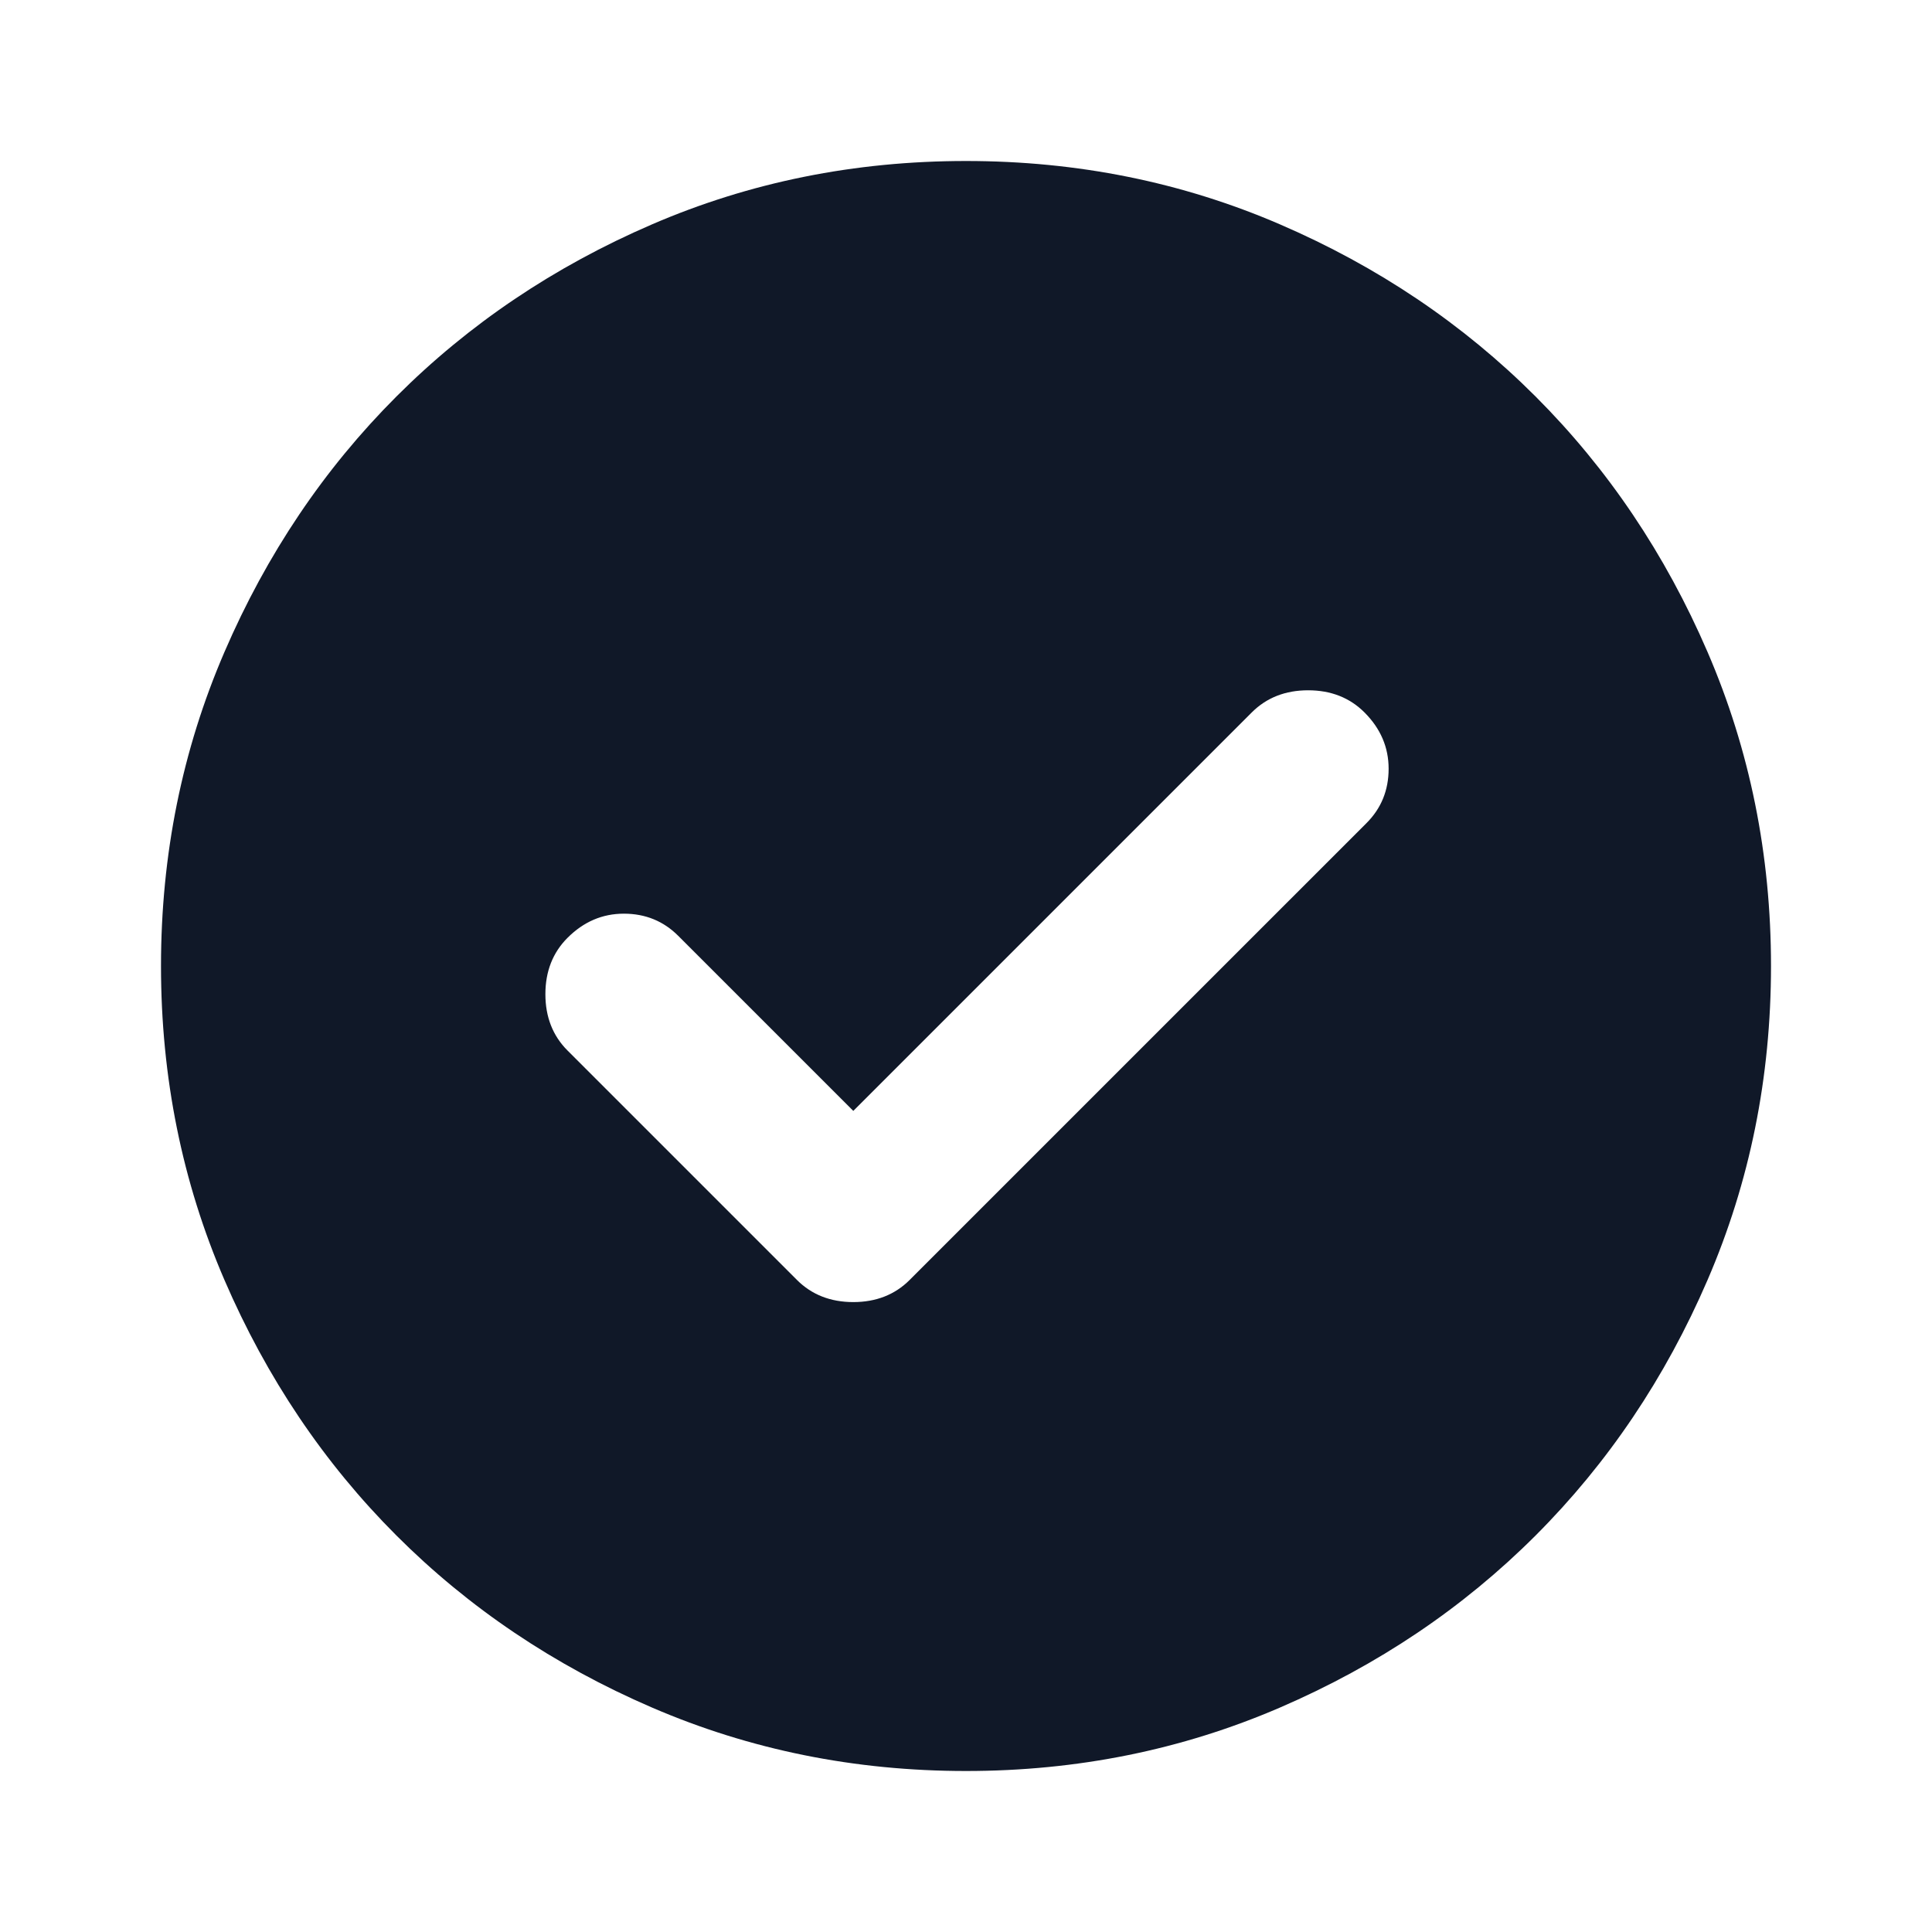
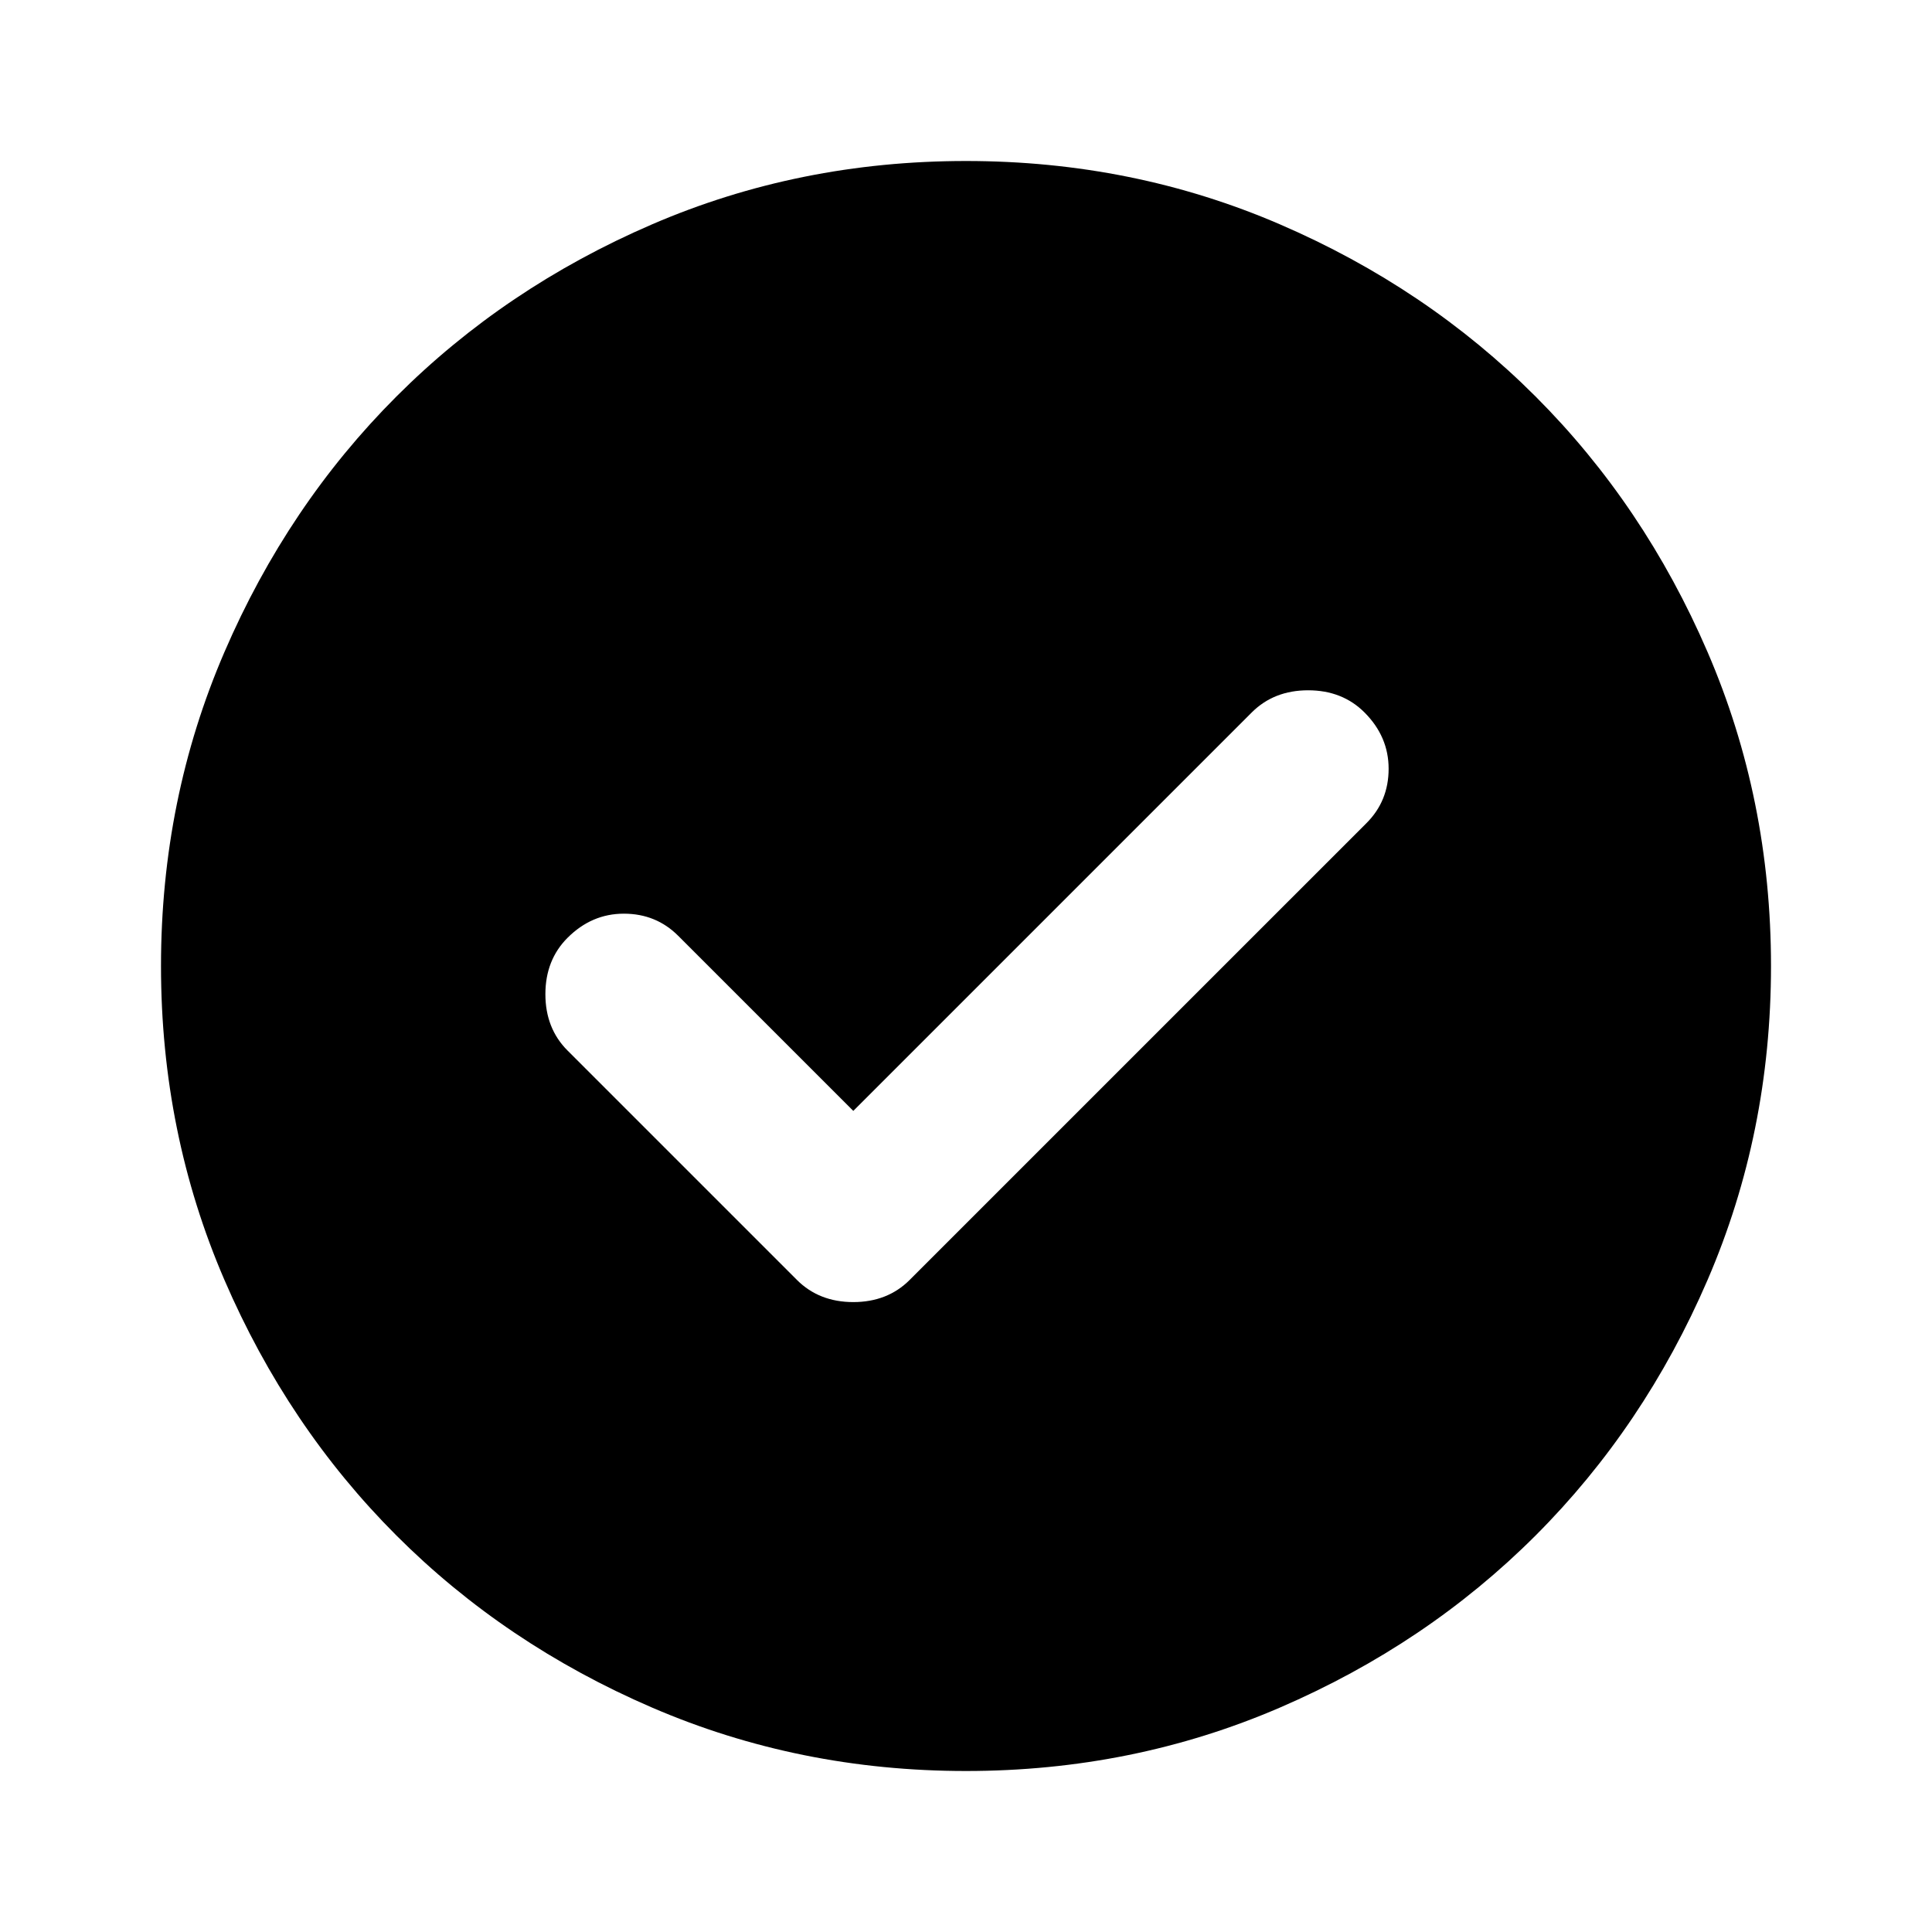
<svg xmlns="http://www.w3.org/2000/svg" width="24" height="24" viewBox="0 0 24 24" fill="none">
-   <path d="M10.6 13.8L8.425 11.625C8.242 11.442 8.017 11.35 7.75 11.35C7.483 11.35 7.25 11.45 7.05 11.65C6.867 11.833 6.775 12.067 6.775 12.35C6.775 12.633 6.867 12.867 7.05 13.05L9.9 15.9C10.083 16.083 10.317 16.175 10.6 16.175C10.883 16.175 11.117 16.083 11.3 15.9L16.975 10.225C17.158 10.042 17.25 9.817 17.25 9.55C17.25 9.283 17.15 9.05 16.95 8.85C16.767 8.667 16.533 8.575 16.25 8.575C15.967 8.575 15.733 8.667 15.55 8.85L10.6 13.8ZM12 22C10.617 22 9.317 21.737 8.1 21.212C6.883 20.687 5.825 19.975 4.925 19.075C4.025 18.175 3.313 17.117 2.788 15.9C2.263 14.683 2 13.383 2 12C2 10.617 2.263 9.317 2.788 8.1C3.313 6.883 4.025 5.825 4.925 4.925C5.825 4.025 6.883 3.312 8.1 2.787C9.317 2.262 10.617 2 12 2C13.383 2 14.683 2.262 15.9 2.787C17.117 3.312 18.175 4.025 19.075 4.925C19.975 5.825 20.687 6.883 21.212 8.1C21.737 9.317 22 10.617 22 12C22 13.383 21.737 14.683 21.212 15.9C20.687 17.117 19.975 18.175 19.075 19.075C18.175 19.975 17.117 20.687 15.9 21.212C14.683 21.737 13.383 22 12 22Z" fill="#101828" />
+   <path d="M10.6 13.8L8.425 11.625C8.242 11.442 8.017 11.35 7.75 11.35C7.483 11.35 7.25 11.45 7.05 11.65C6.867 11.833 6.775 12.067 6.775 12.35C6.775 12.633 6.867 12.867 7.05 13.05L9.9 15.9C10.083 16.083 10.317 16.175 10.6 16.175C10.883 16.175 11.117 16.083 11.3 15.9L16.975 10.225C17.158 10.042 17.25 9.817 17.25 9.55C17.25 9.283 17.15 9.05 16.95 8.85C16.767 8.667 16.533 8.575 16.25 8.575C15.967 8.575 15.733 8.667 15.55 8.85L10.6 13.8ZM12 22C10.617 22 9.317 21.737 8.1 21.212C6.883 20.687 5.825 19.975 4.925 19.075C4.025 18.175 3.313 17.117 2.788 15.9C2.263 14.683 2 13.383 2 12C2 10.617 2.263 9.317 2.788 8.1C3.313 6.883 4.025 5.825 4.925 4.925C5.825 4.025 6.883 3.312 8.1 2.787C9.317 2.262 10.617 2 12 2C13.383 2 14.683 2.262 15.9 2.787C17.117 3.312 18.175 4.025 19.075 4.925C19.975 5.825 20.687 6.883 21.212 8.1C21.737 9.317 22 10.617 22 12C22 13.383 21.737 14.683 21.212 15.9C20.687 17.117 19.975 18.175 19.075 19.075C18.175 19.975 17.117 20.687 15.9 21.212C14.683 21.737 13.383 22 12 22Z" fill="currentColor" />
</svg>
